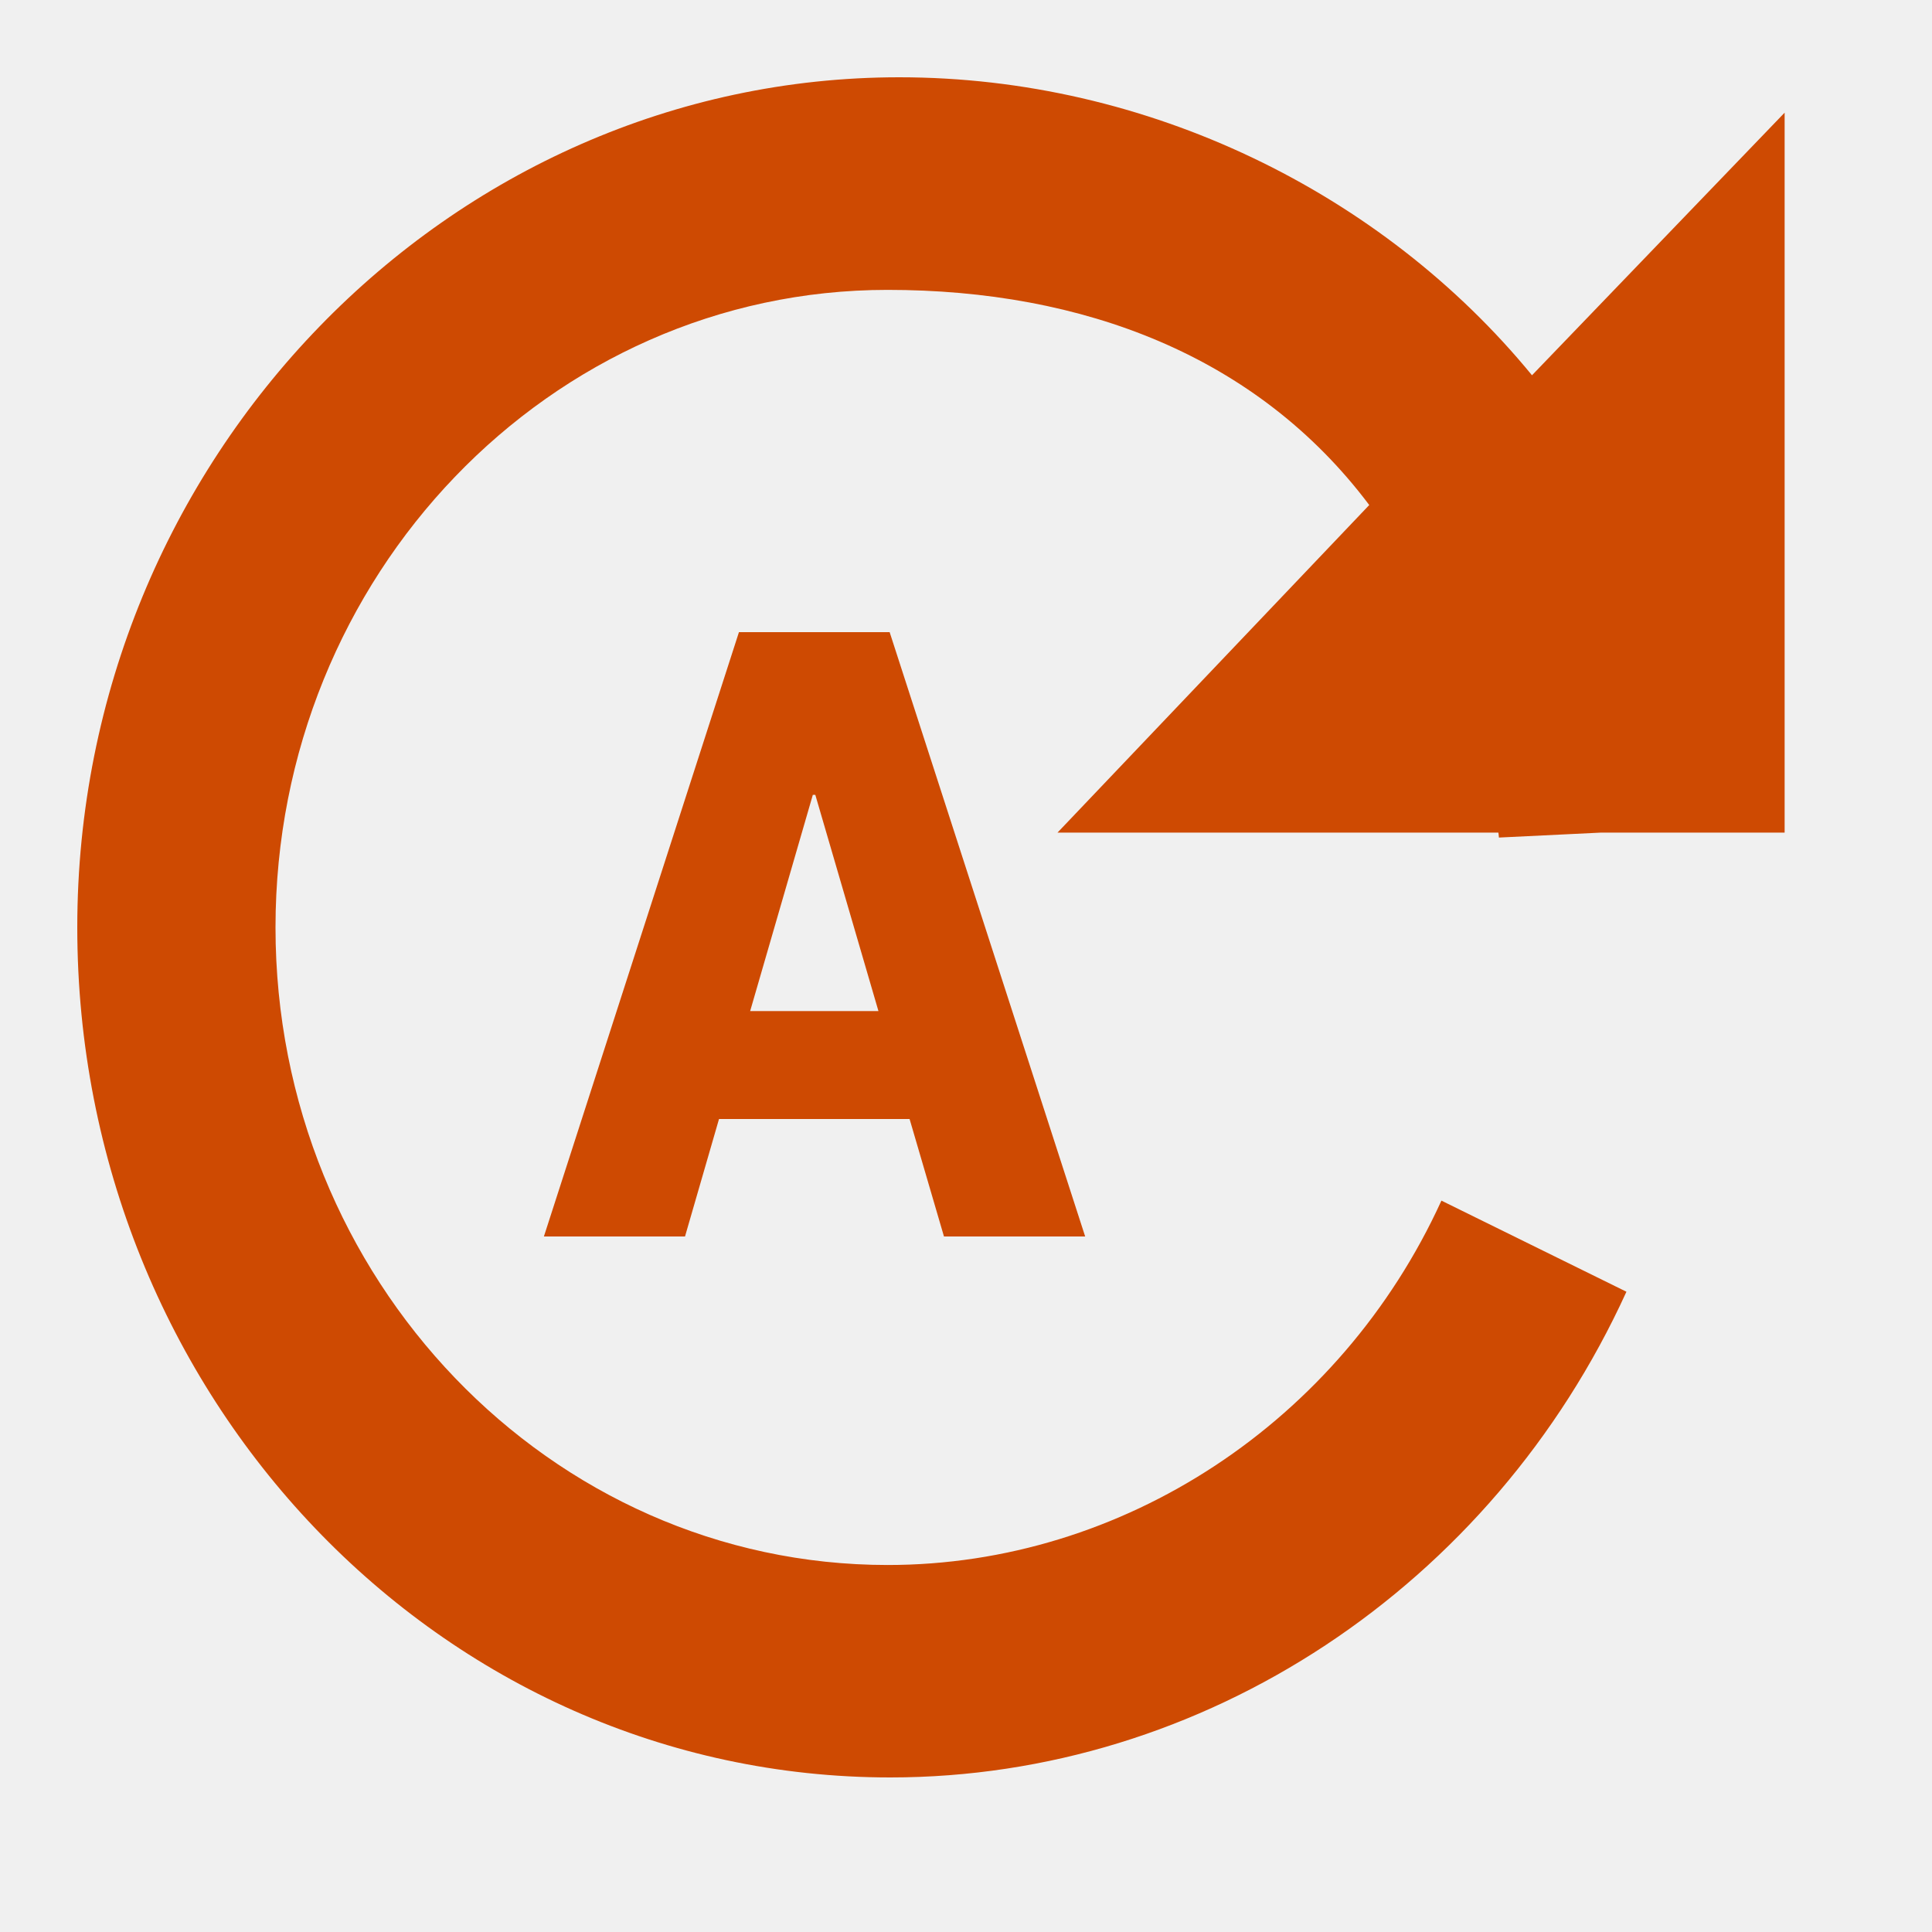
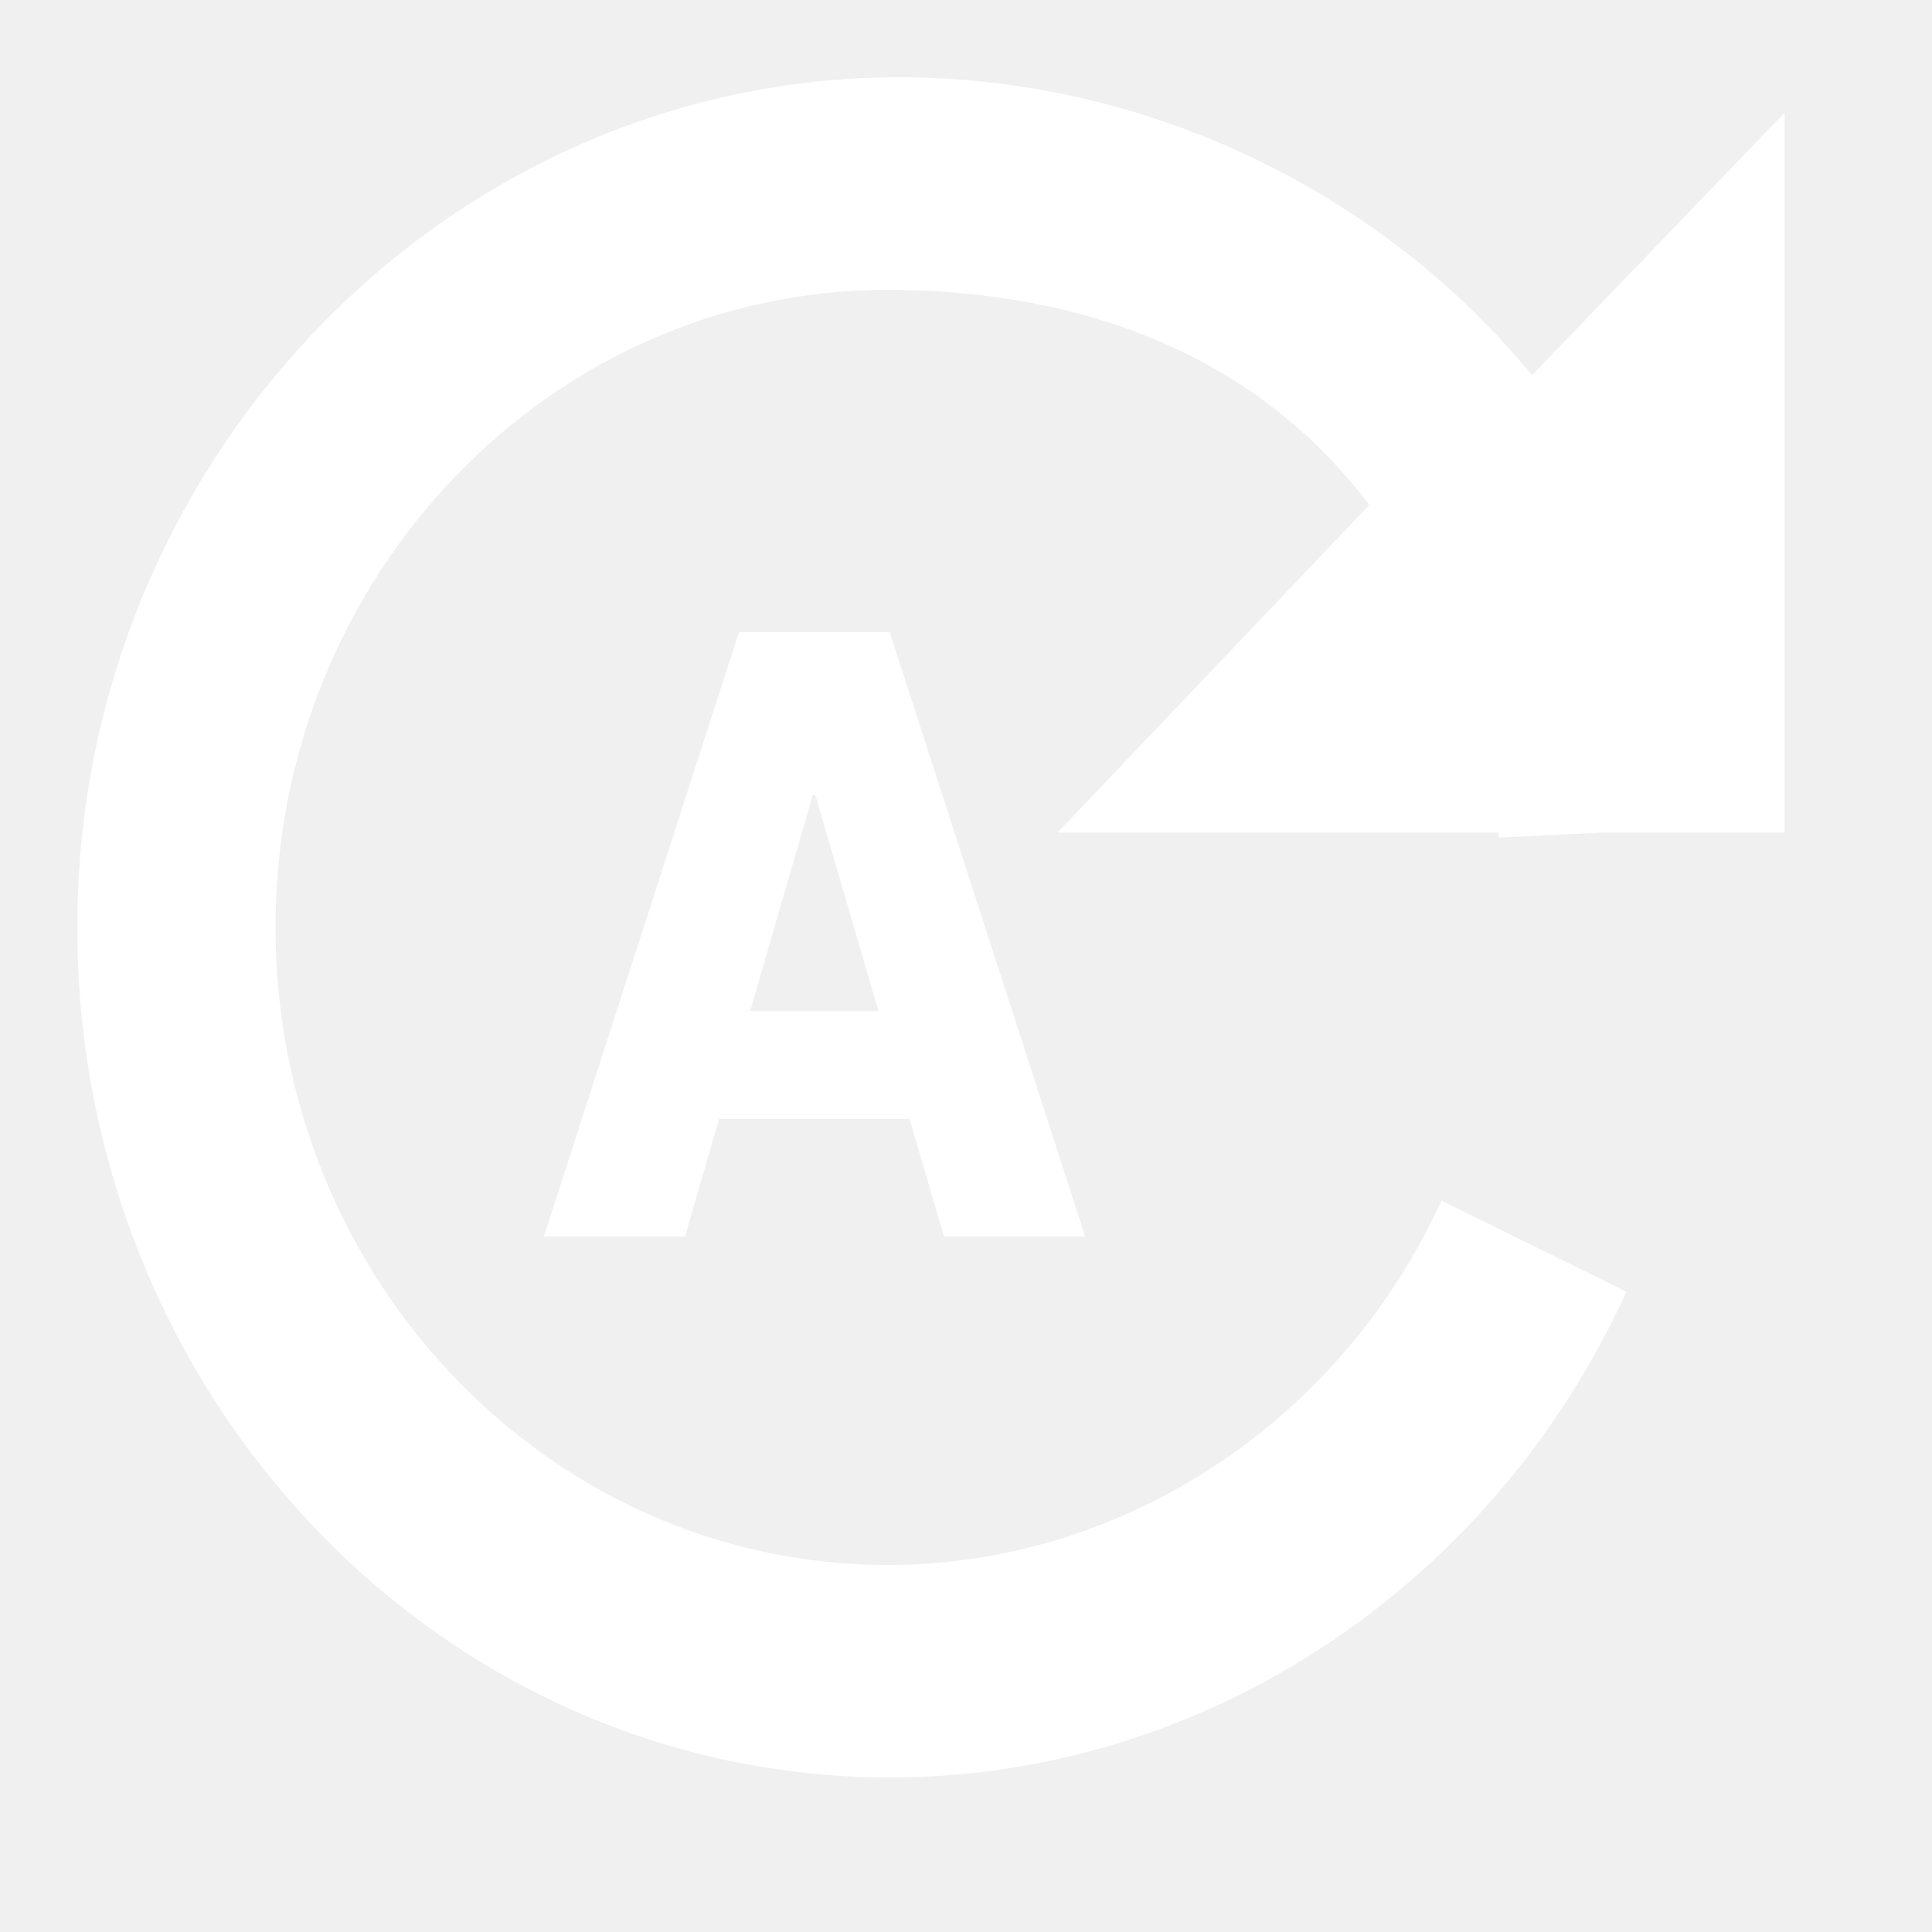
<svg xmlns="http://www.w3.org/2000/svg" width="25px" height="25px" viewBox="0 0 25 25" version="1.1">
  <defs />
  <g id="Symbols" stroke="none" stroke-width="1" fill="none" fill-rule="evenodd">
    <g id="Desktop---Header" transform="translate(-981, -80)">
-       <g id="Accessiblity" transform="translate(922, 81)" fill="#ce4a02">
+       <g id="Accessiblity" transform="translate(922, 81)" fill="#fff">
        <g id="Group-2" transform="translate(60, 0)">
          <path d="M18.389,9.774 C18.389,9.774 18.395,9.816 18.396,9.838 L19.714,9.774 L22.093,9.774 L22.093,0.458 L18.824,3.856 C16.885,1.491 13.849,0 10.636,0 C4.813,0 0,4.934 0,11 C0,17.066 4.698,22 10.521,22 C14.577,22 18.305,19.533 20.046,15.715 L17.652,14.536 C16.345,17.4 13.529,19.251 10.487,19.251 C6.12,19.251 2.565,15.549 2.565,11.001 C2.565,6.452 6.117,2.751 10.484,2.751 C13.016,2.751 15.267,3.604 16.718,5.535 L12.684,9.774 L18.389,9.774 L18.389,9.774 Z" id="refresh" />
          <path d="M10.77,13.48 L8.304,13.48 L7.864,15 L6.038,15 L8.562,7.18 L10.512,7.18 L13.042,15 L11.215,15 L10.77,13.48 Z M8.707,12.083 L10.367,12.083 L9.55,9.285 L9.518,9.285 L8.707,12.083 Z" id="A" />
        </g>
      </g>
    </g>
  </g>
</svg>
